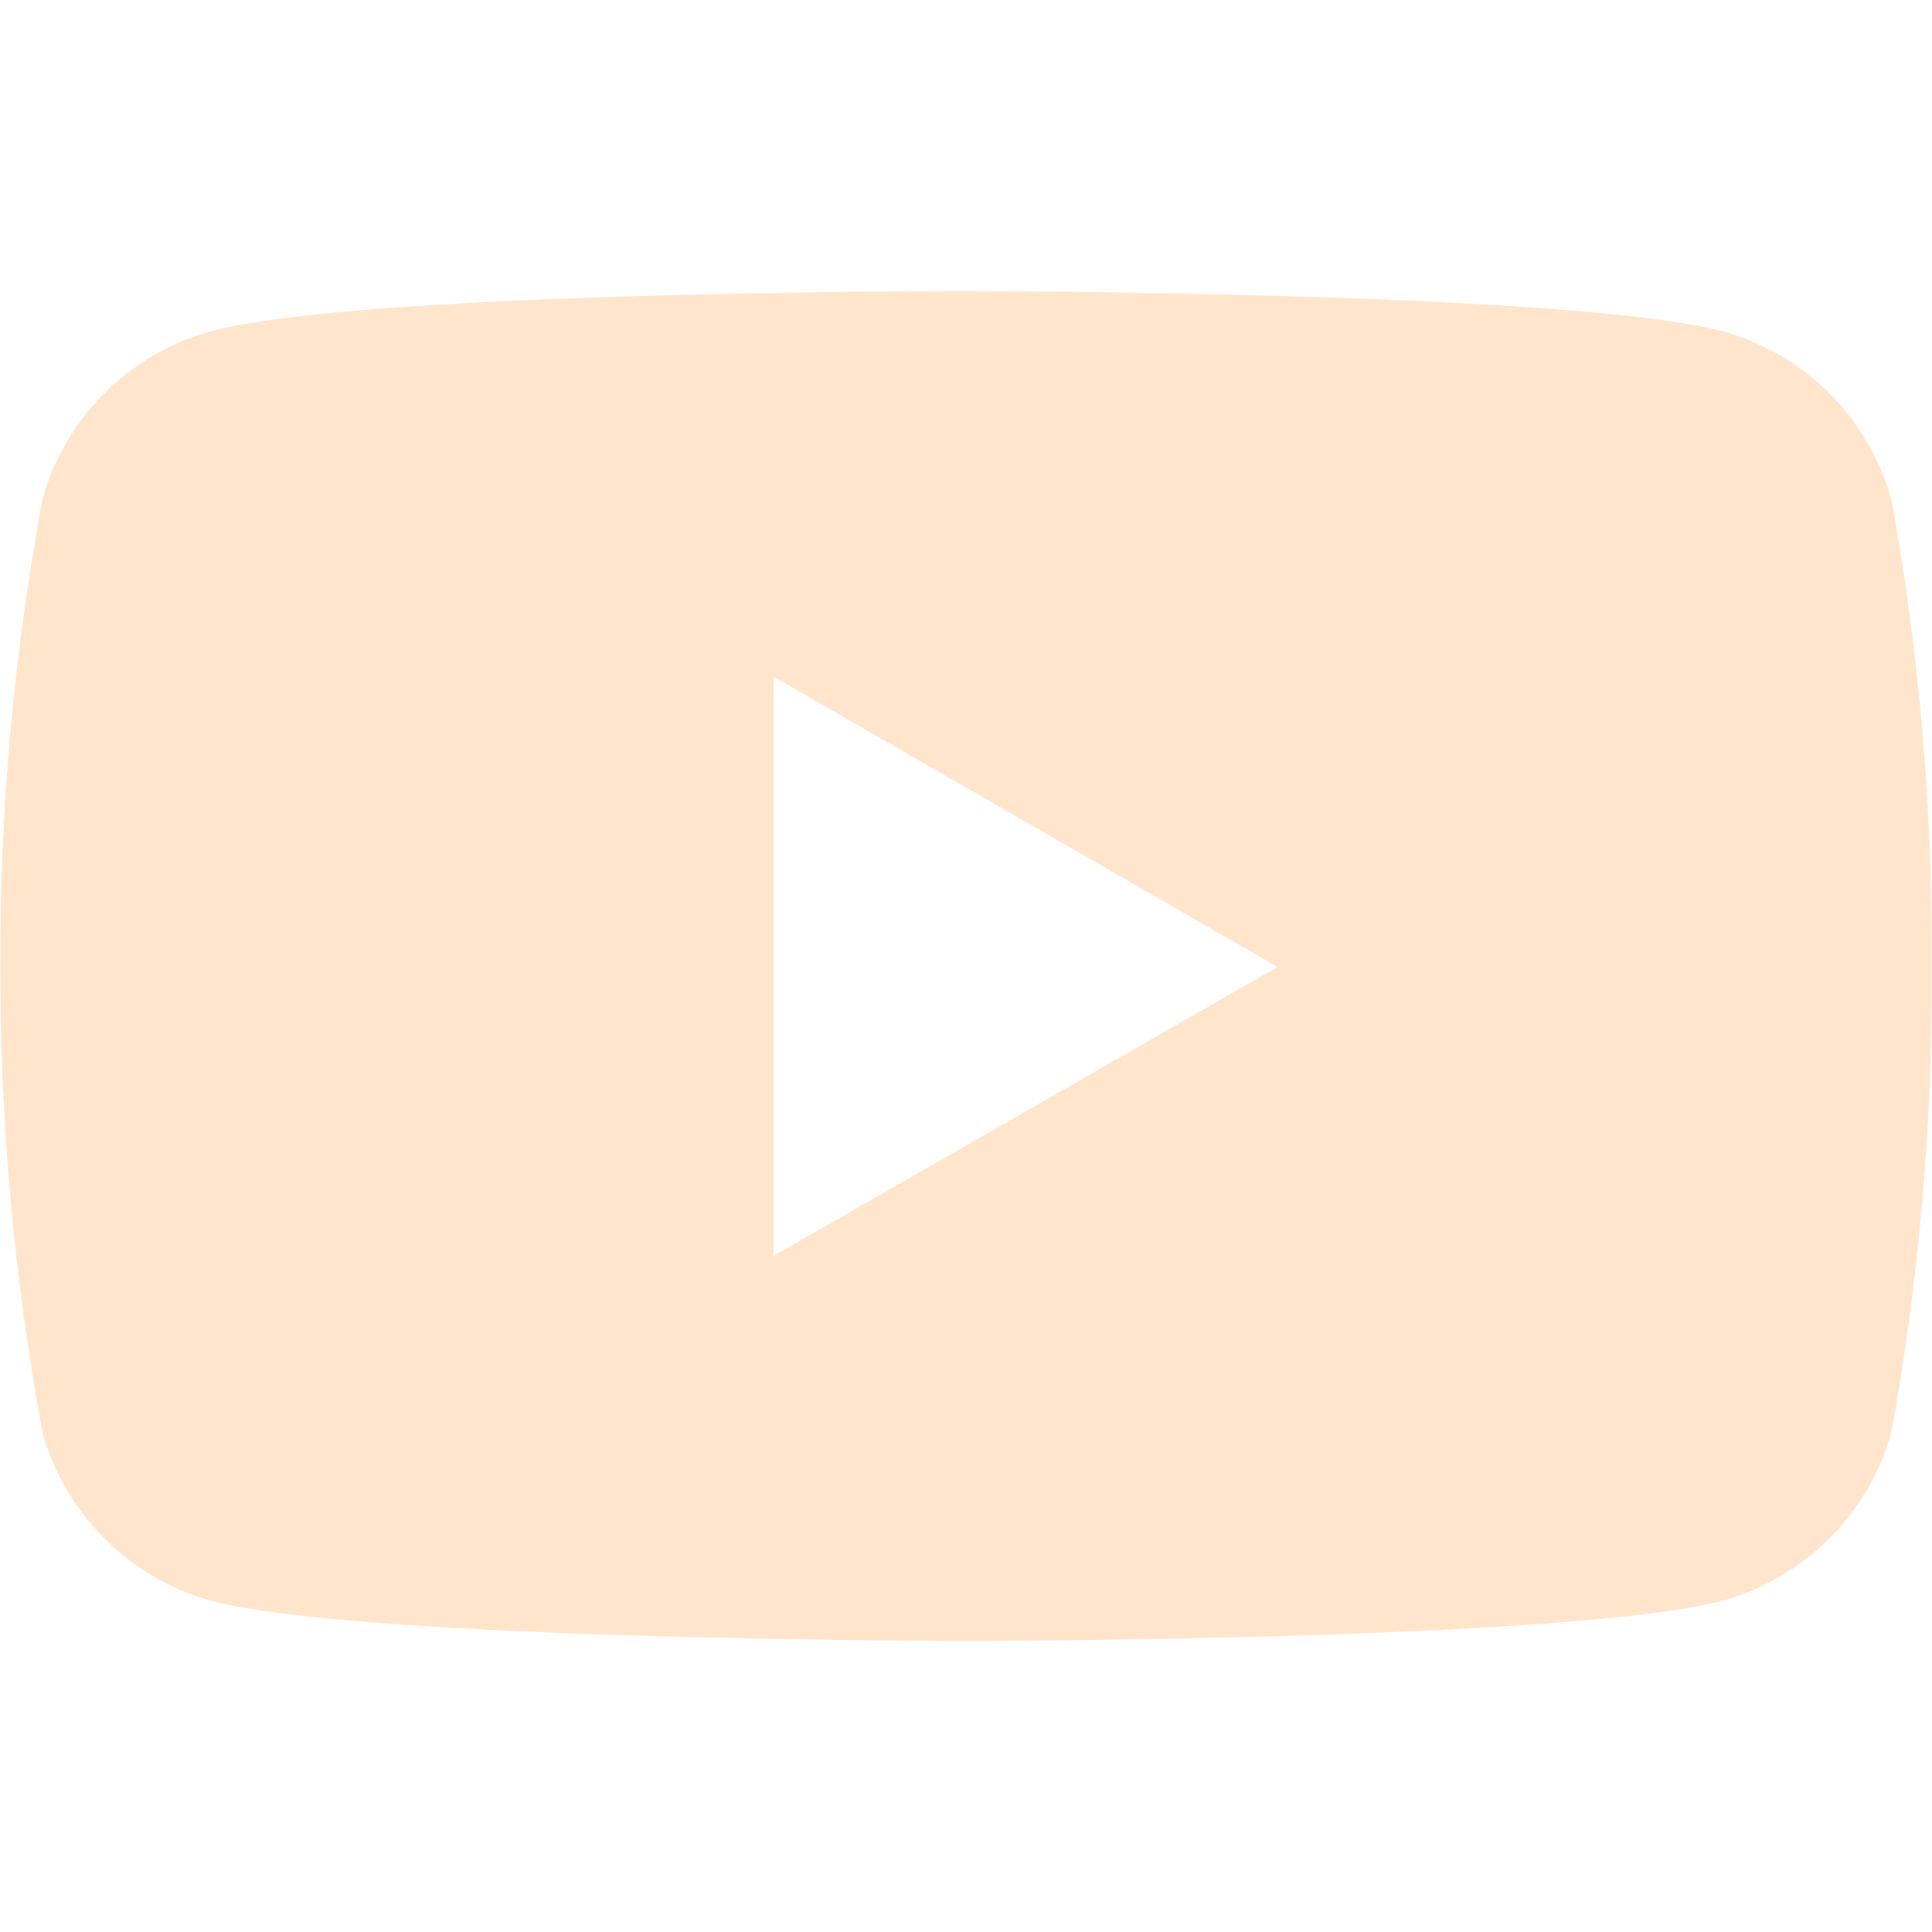
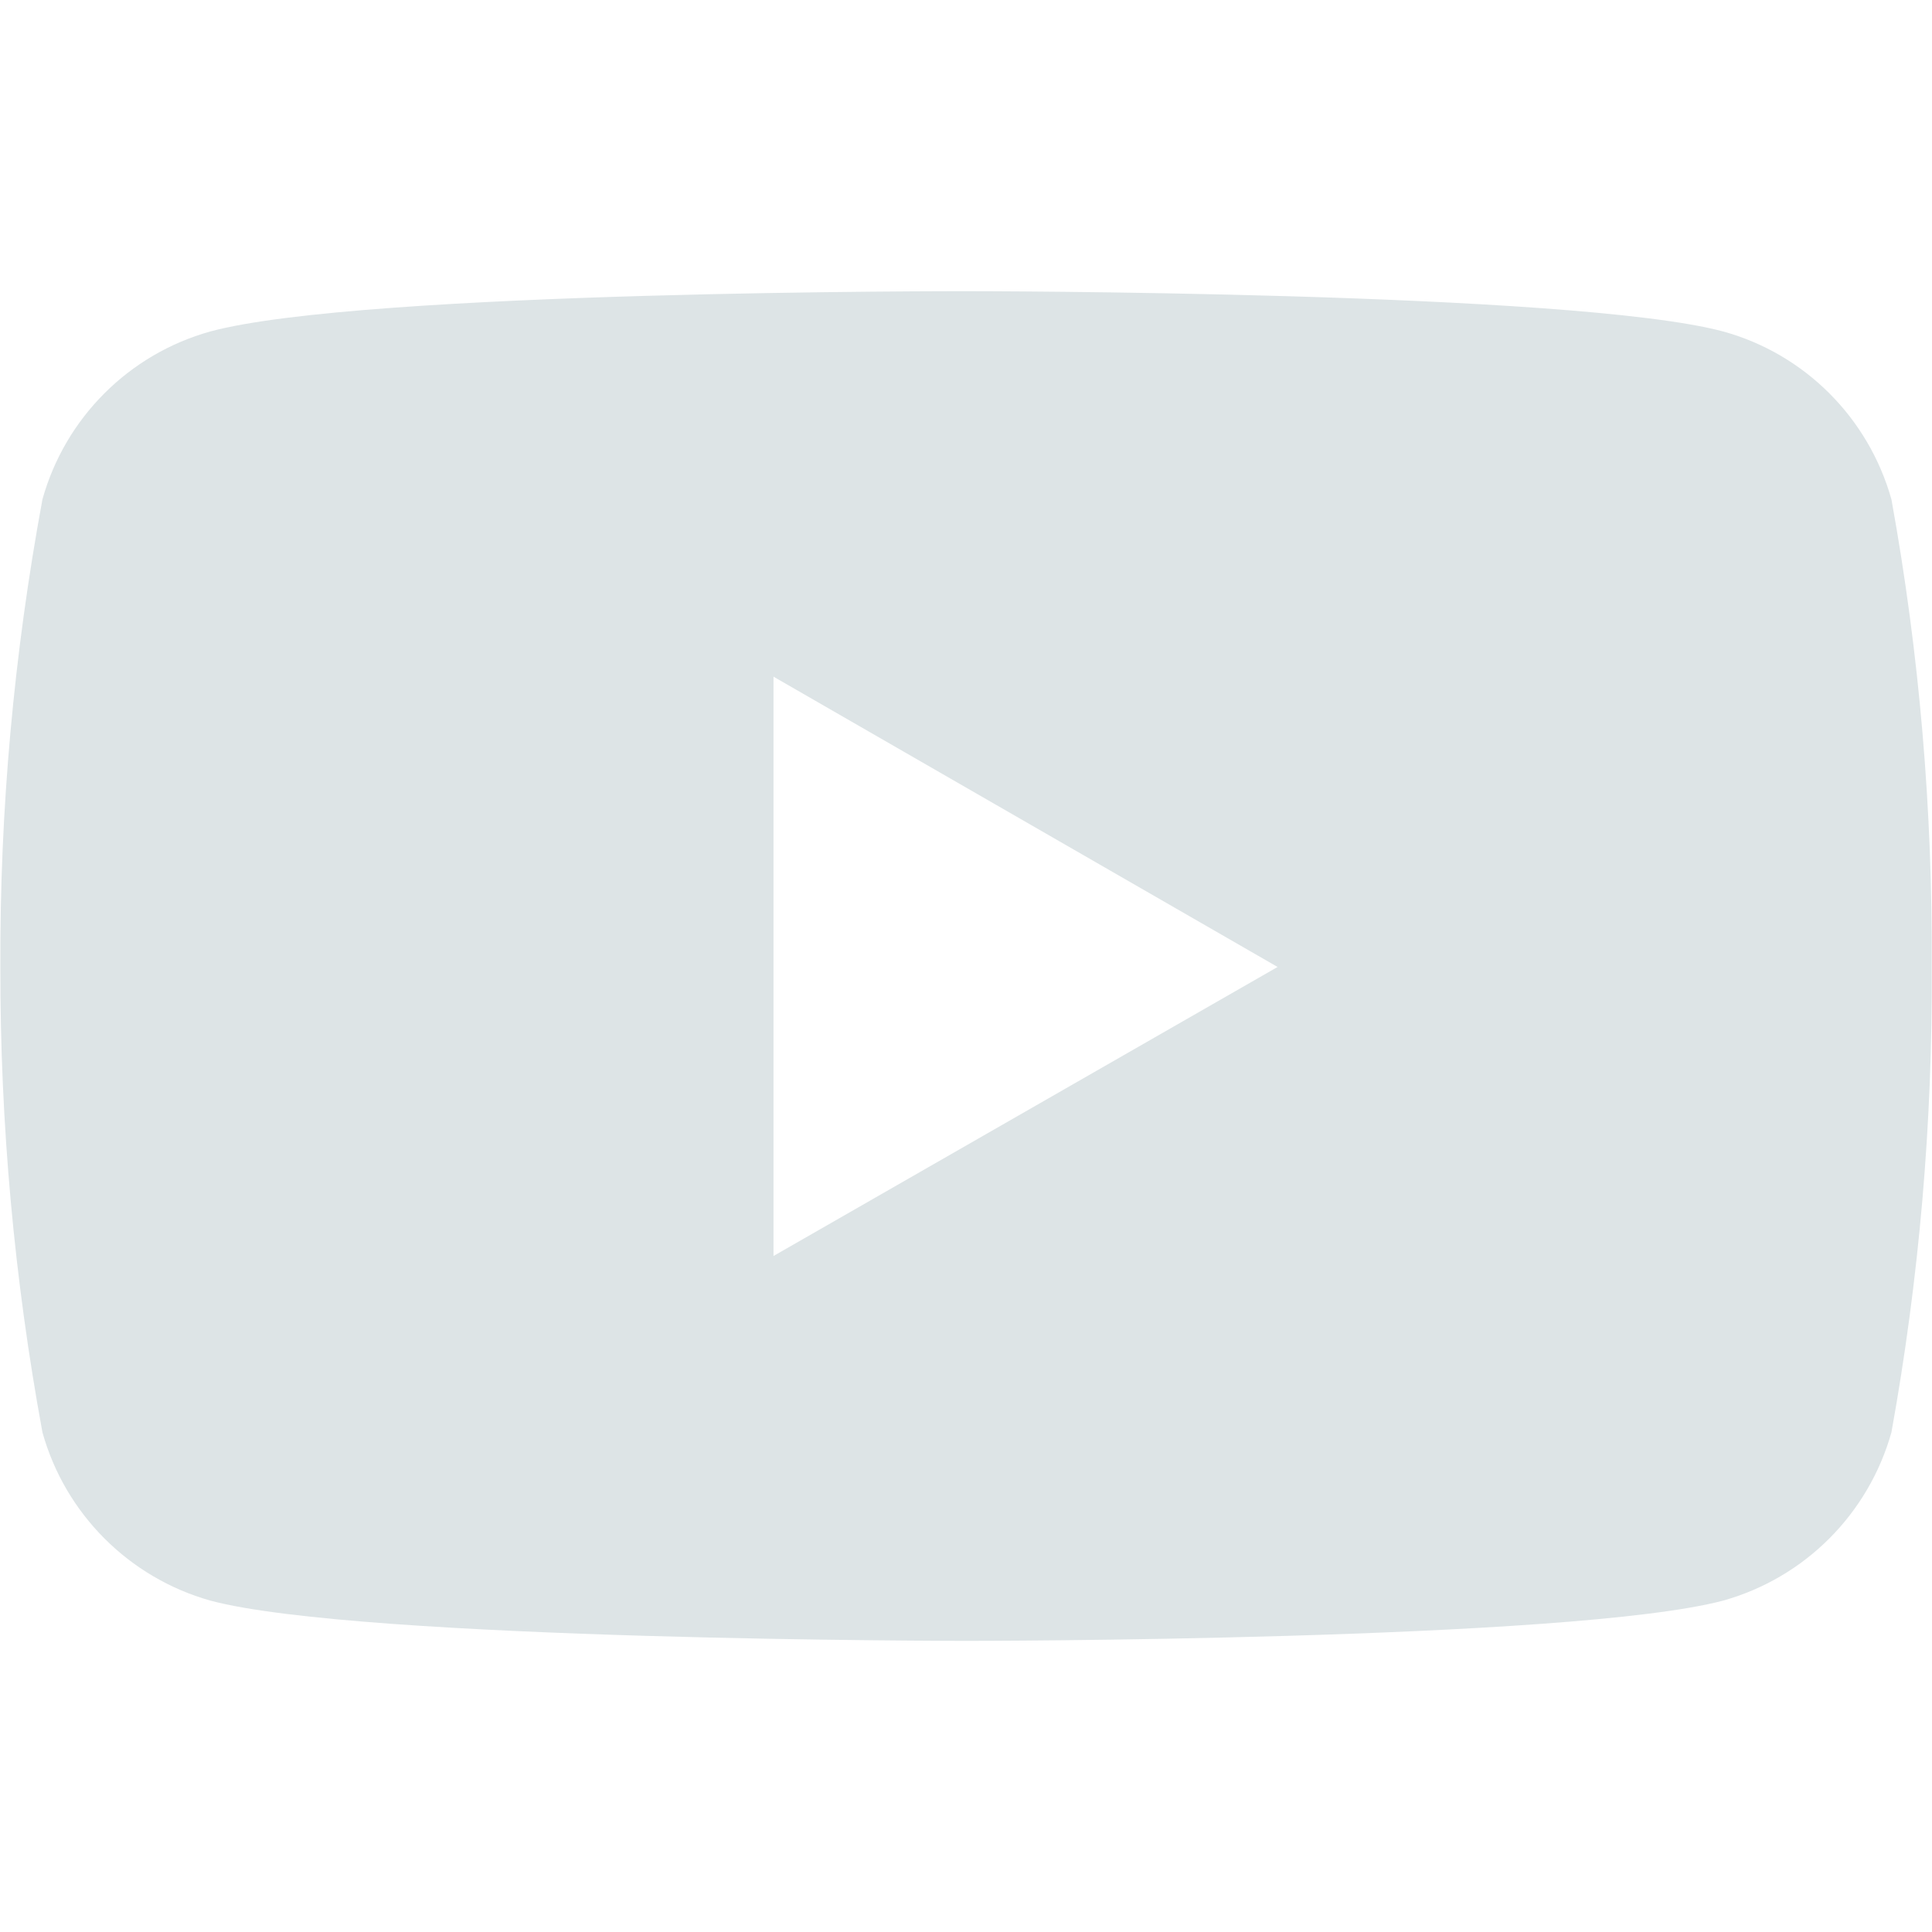
<svg xmlns="http://www.w3.org/2000/svg" height="32" viewBox="0 0 32 32" width="32">
-   <path d="m31.328 8.271c-.38-1.349-1.432-2.407-2.787-2.781-2.495-.667-12.525-.667-12.525-.667s-10.011-.016-12.532.667c-1.348.375-2.405 1.432-2.781 2.781-.473 2.557-.708 5.145-.697 7.745-.005 2.583.229 5.167.697 7.708.376 1.349 1.433 2.407 2.781 2.787 2.495.667 12.532.667 12.532.667s10.005 0 12.525-.667c1.355-.38 2.407-1.437 2.787-2.787.459-2.541.683-5.125.667-7.708.016-2.6-.203-5.188-.667-7.745zm-18.516 12.532v-9.595l8.349 4.808z" fill="#ffe5cc" />
+   <path d="m31.328 8.271c-.38-1.349-1.432-2.407-2.787-2.781-2.495-.667-12.525-.667-12.525-.667s-10.011-.016-12.532.667c-1.348.375-2.405 1.432-2.781 2.781-.473 2.557-.708 5.145-.697 7.745-.005 2.583.229 5.167.697 7.708.376 1.349 1.433 2.407 2.781 2.787 2.495.667 12.532.667 12.532.667s10.005 0 12.525-.667c1.355-.38 2.407-1.437 2.787-2.787.459-2.541.683-5.125.667-7.708.016-2.6-.203-5.188-.667-7.745zm-18.516 12.532v-9.595l8.349 4.808z" fill="#dde4e6" />
</svg>
